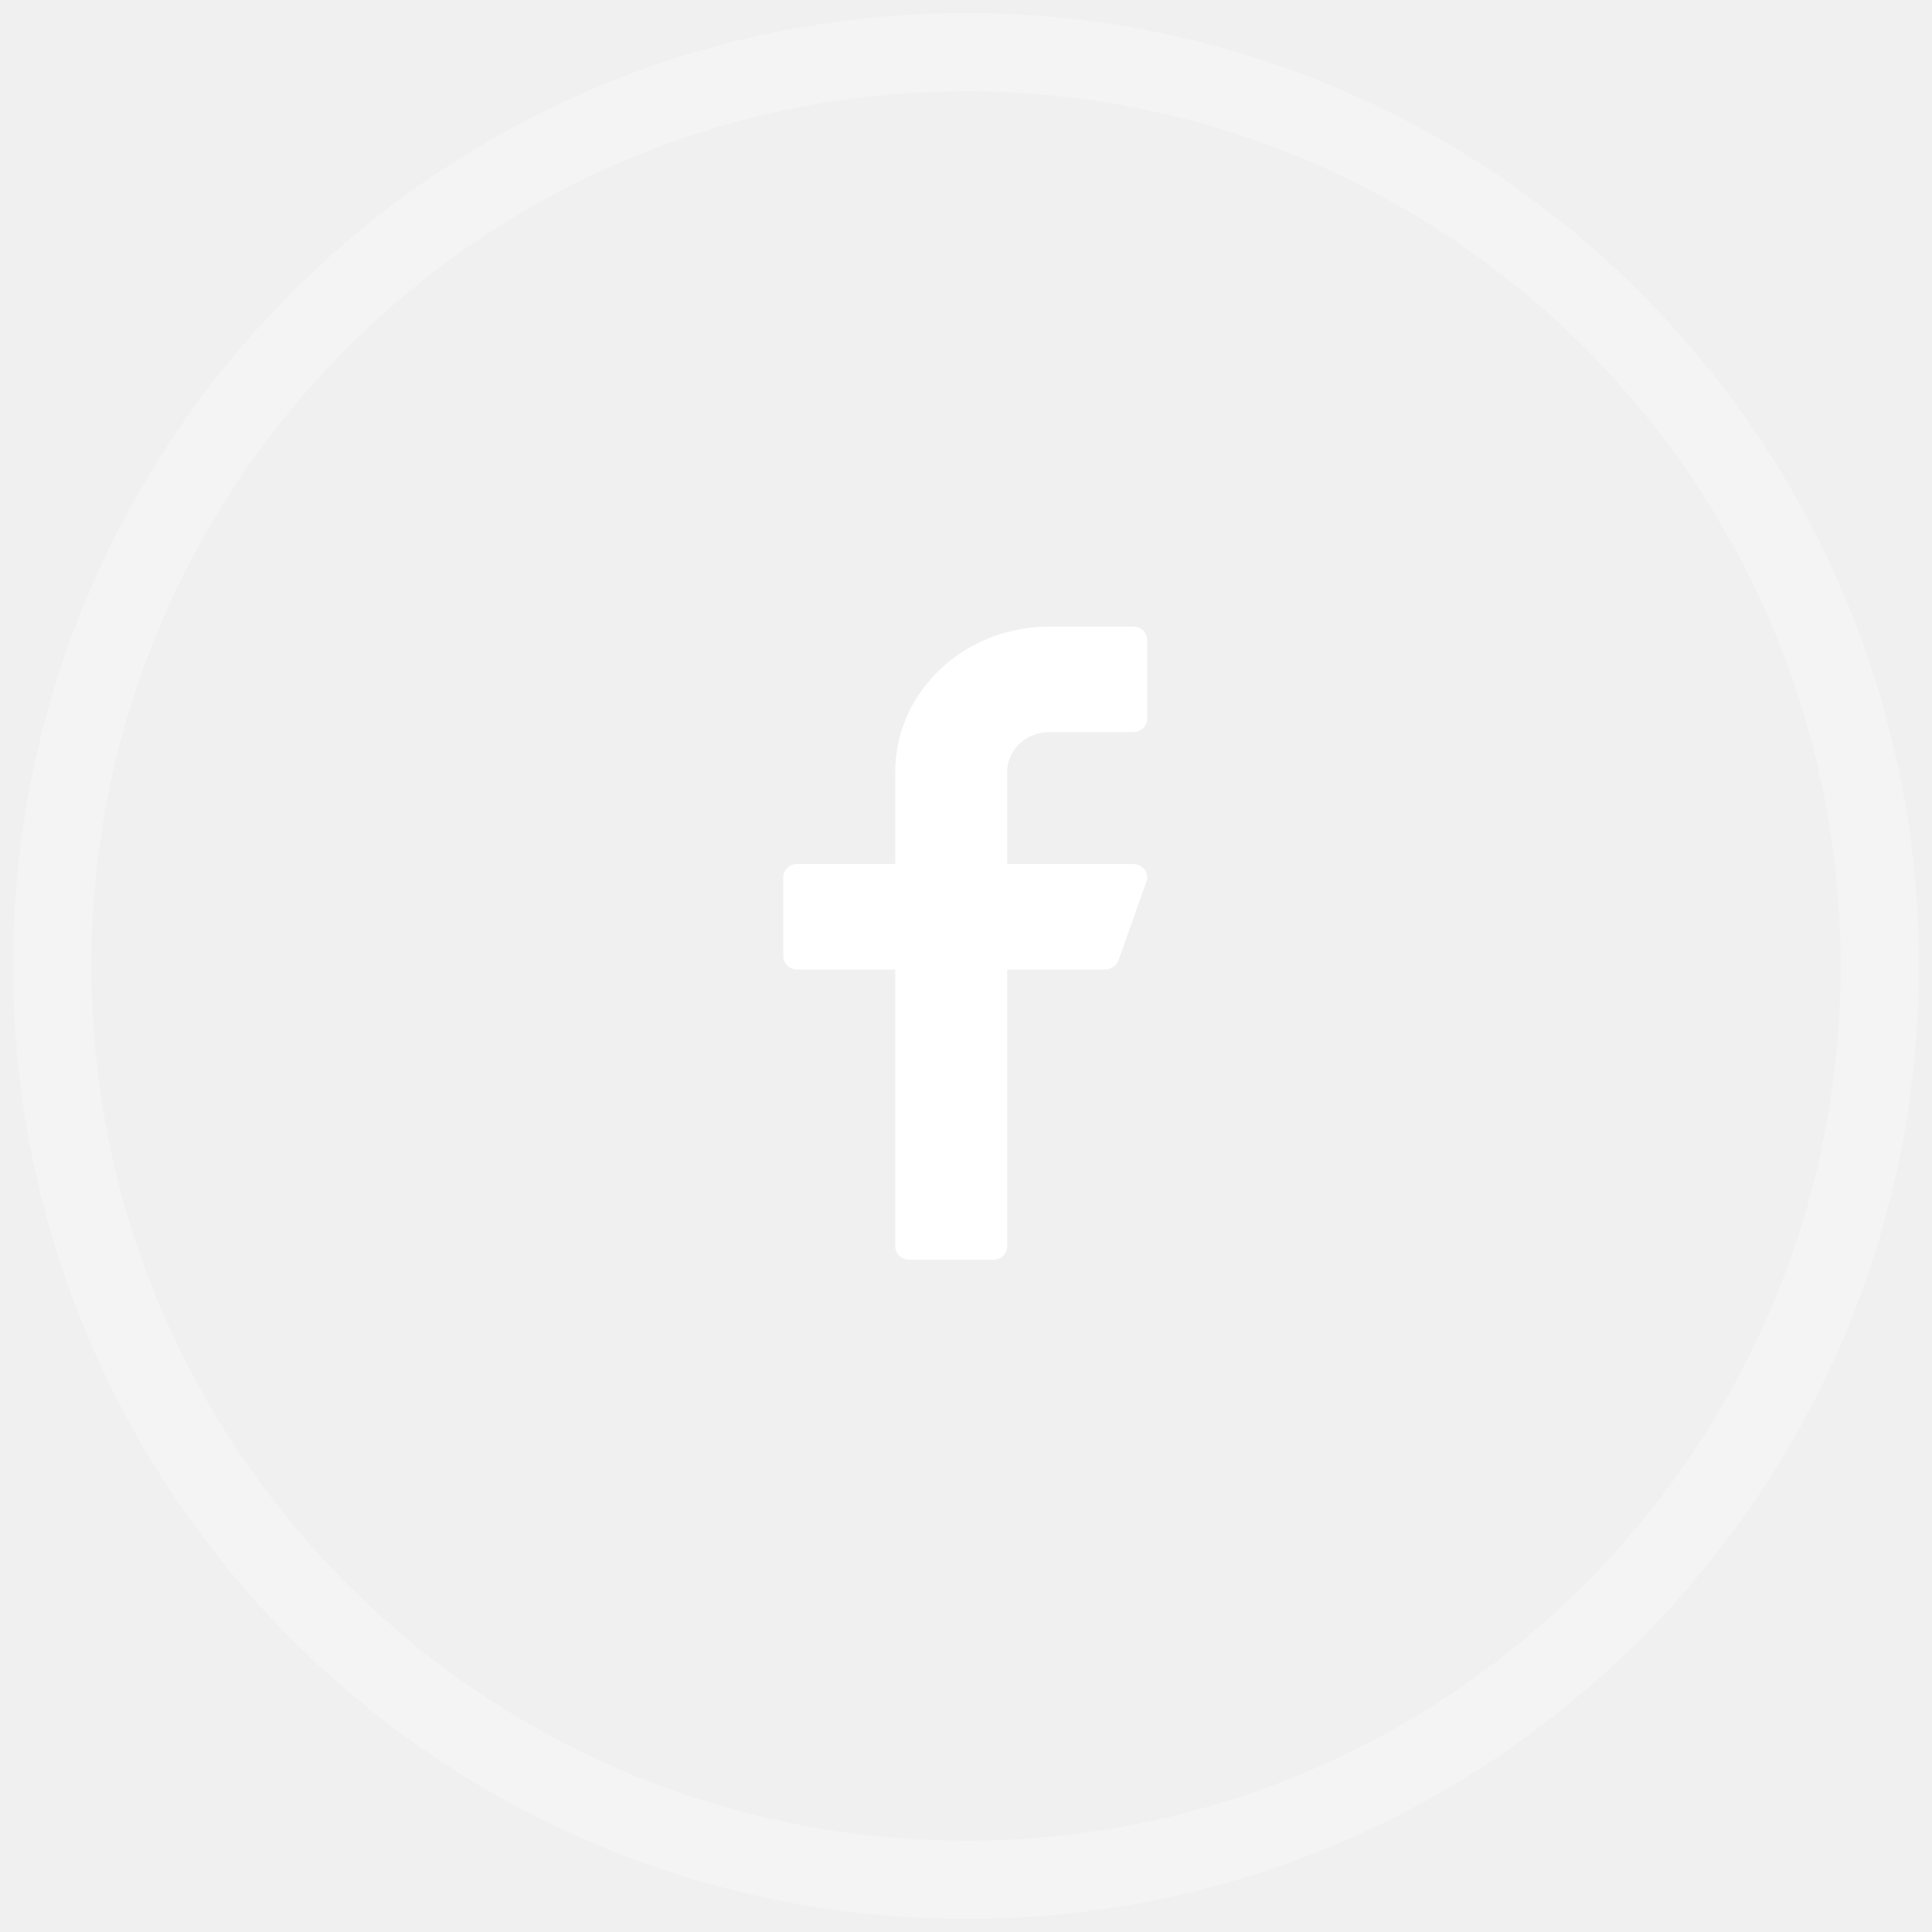
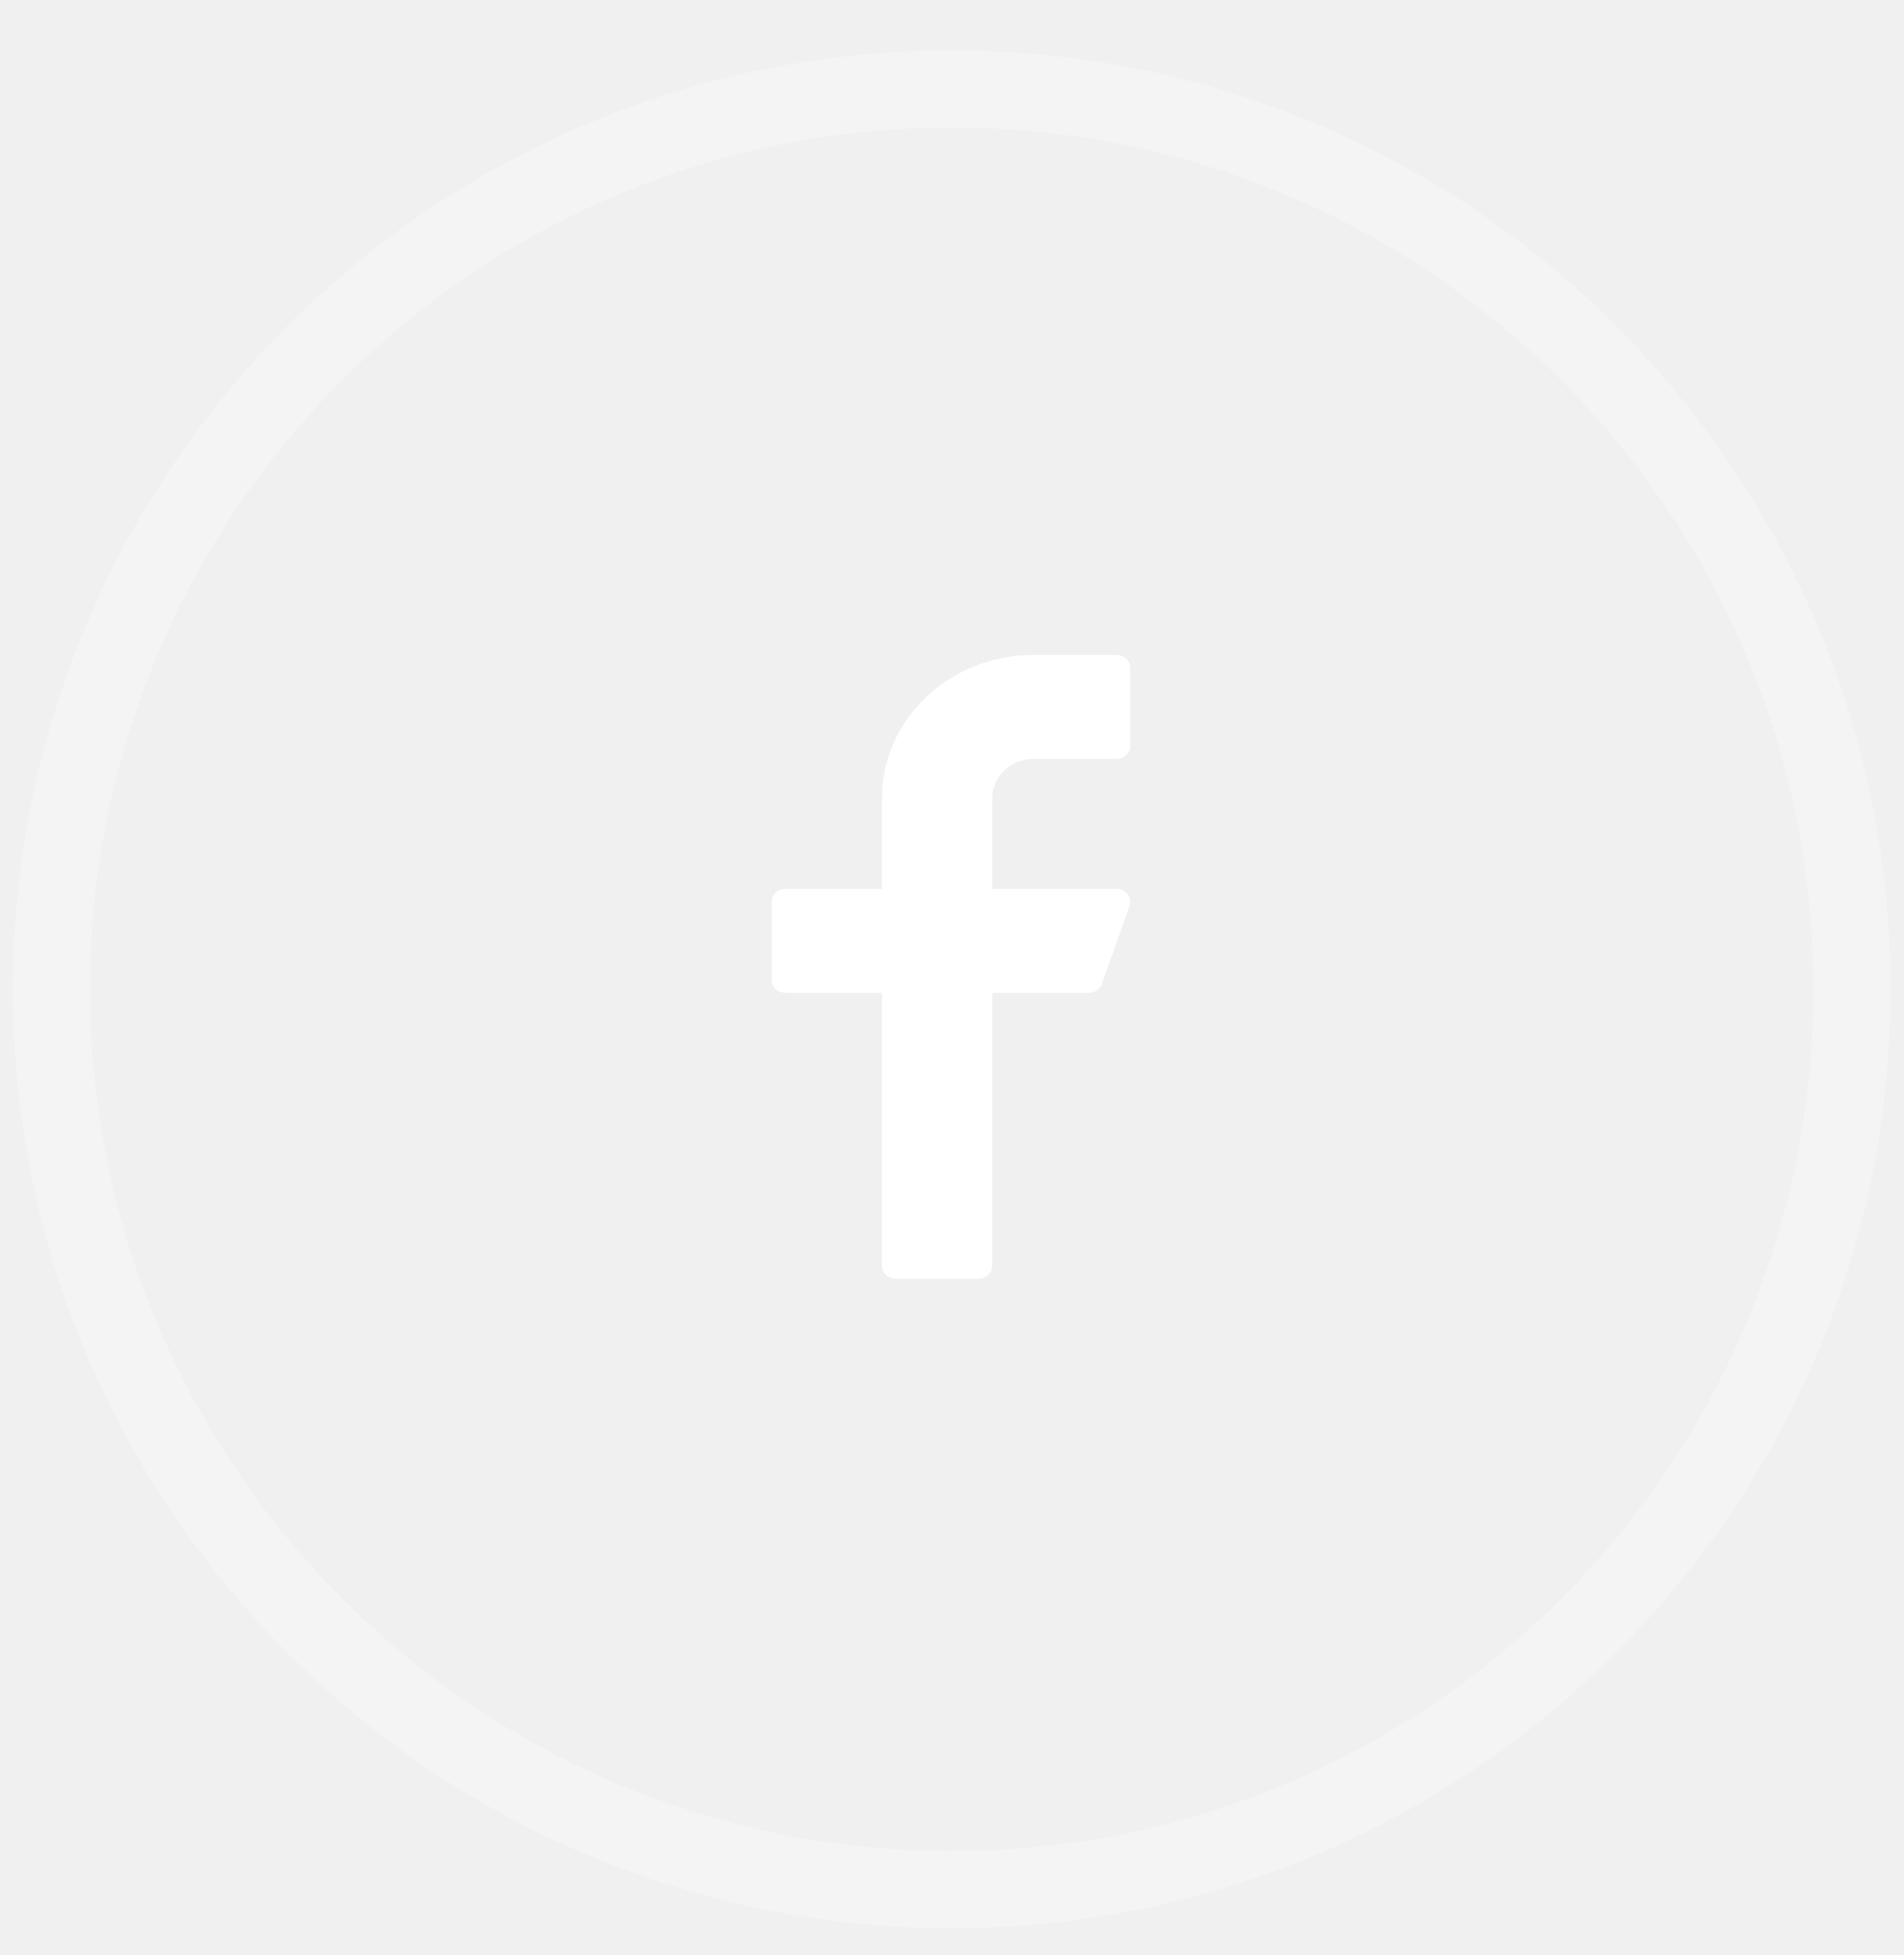
- <svg xmlns="http://www.w3.org/2000/svg" width="37" height="37" viewBox="0 0 37 37" fill="none">
-   <path opacity="0.25" fill-rule="evenodd" clip-rule="evenodd" d="M18.5 36C28.165 36 36 28.165 36 18.5C36 8.835 28.165 1 18.5 1C8.835 1 1 8.835 1 18.5C1 28.165 8.835 36 18.5 36Z" stroke="white" stroke-width="1.5" />
-   <path d="M20.093 14.021H21.702C21.85 14.021 21.97 13.907 21.97 13.768V12.252C21.97 12.113 21.85 12 21.702 12H20.093C18.468 12 17.145 13.246 17.145 14.778V16.547H15.268C15.12 16.547 15 16.66 15 16.799V18.315C15 18.454 15.12 18.567 15.268 18.567H17.145V23.872C17.145 24.011 17.265 24.125 17.413 24.125H19.021C19.169 24.125 19.289 24.011 19.289 23.872V18.567H21.166C21.281 18.567 21.383 18.498 21.42 18.395L21.956 16.879C21.984 16.802 21.97 16.717 21.919 16.651C21.868 16.585 21.788 16.547 21.702 16.547H19.289V14.778C19.289 14.361 19.65 14.021 20.093 14.021Z" fill="white" />
+ <svg xmlns="http://www.w3.org/2000/svg" width="37" height="38" viewBox="0 0 37 38" fill="none">
+   <path opacity="0.25" fill-rule="evenodd" clip-rule="evenodd" d="M18.5 36.73C28.165 36.73 36 28.895 36 19.23C36 9.565 28.165 1.73 18.5 1.73C8.835 1.73 1 9.565 1 19.23C1 28.895 8.835 36.73 18.5 36.73Z" stroke="white" stroke-width="1.5" />
+   <path d="M20.093 14.751H21.702C21.85 14.751 21.97 14.637 21.97 14.498V12.982C21.97 12.843 21.85 12.73 21.702 12.73H20.093C18.468 12.73 17.145 13.976 17.145 15.508V17.277H15.268C15.12 17.277 15 17.39 15 17.529V19.045C15 19.184 15.12 19.297 15.268 19.297H17.145V24.602C17.145 24.741 17.265 24.855 17.413 24.855H19.021C19.169 24.855 19.289 24.741 19.289 24.602V19.297H21.166C21.281 19.297 21.383 19.228 21.42 19.125L21.956 17.609C21.984 17.532 21.97 17.447 21.919 17.381C21.868 17.316 21.788 17.277 21.702 17.277H19.289V15.508C19.289 15.091 19.65 14.751 20.093 14.751Z" fill="white" />
</svg>
